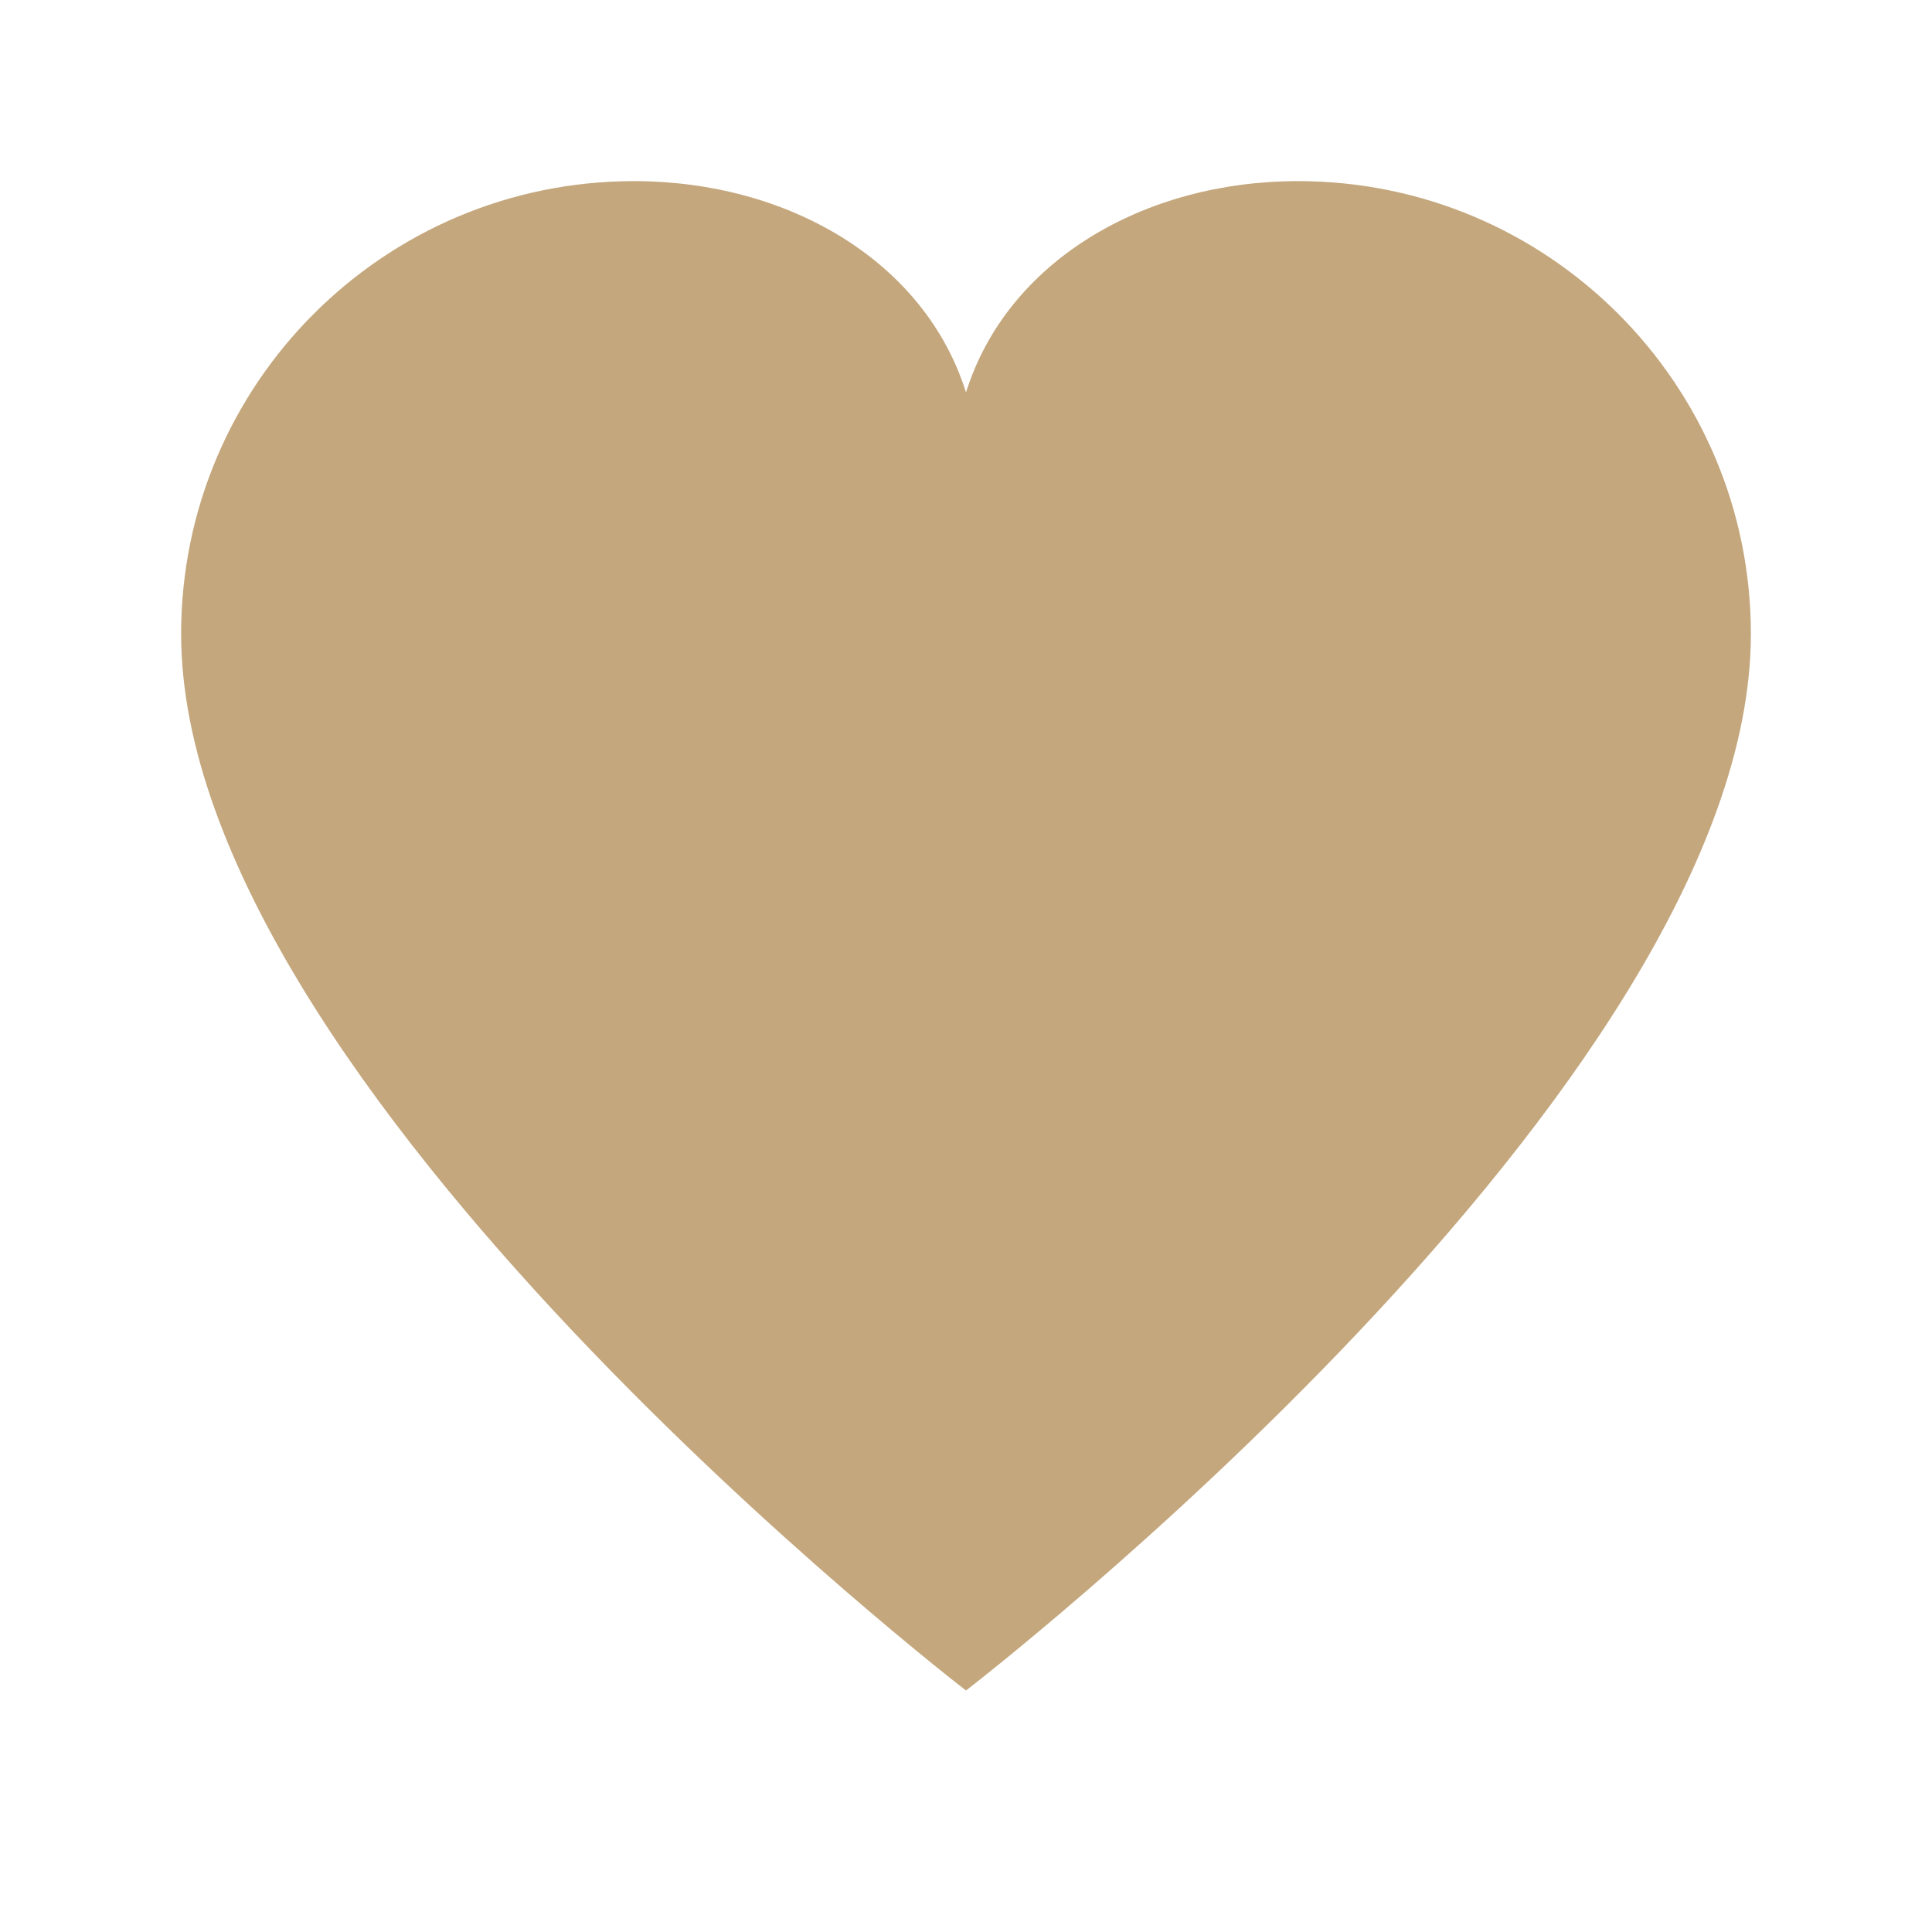
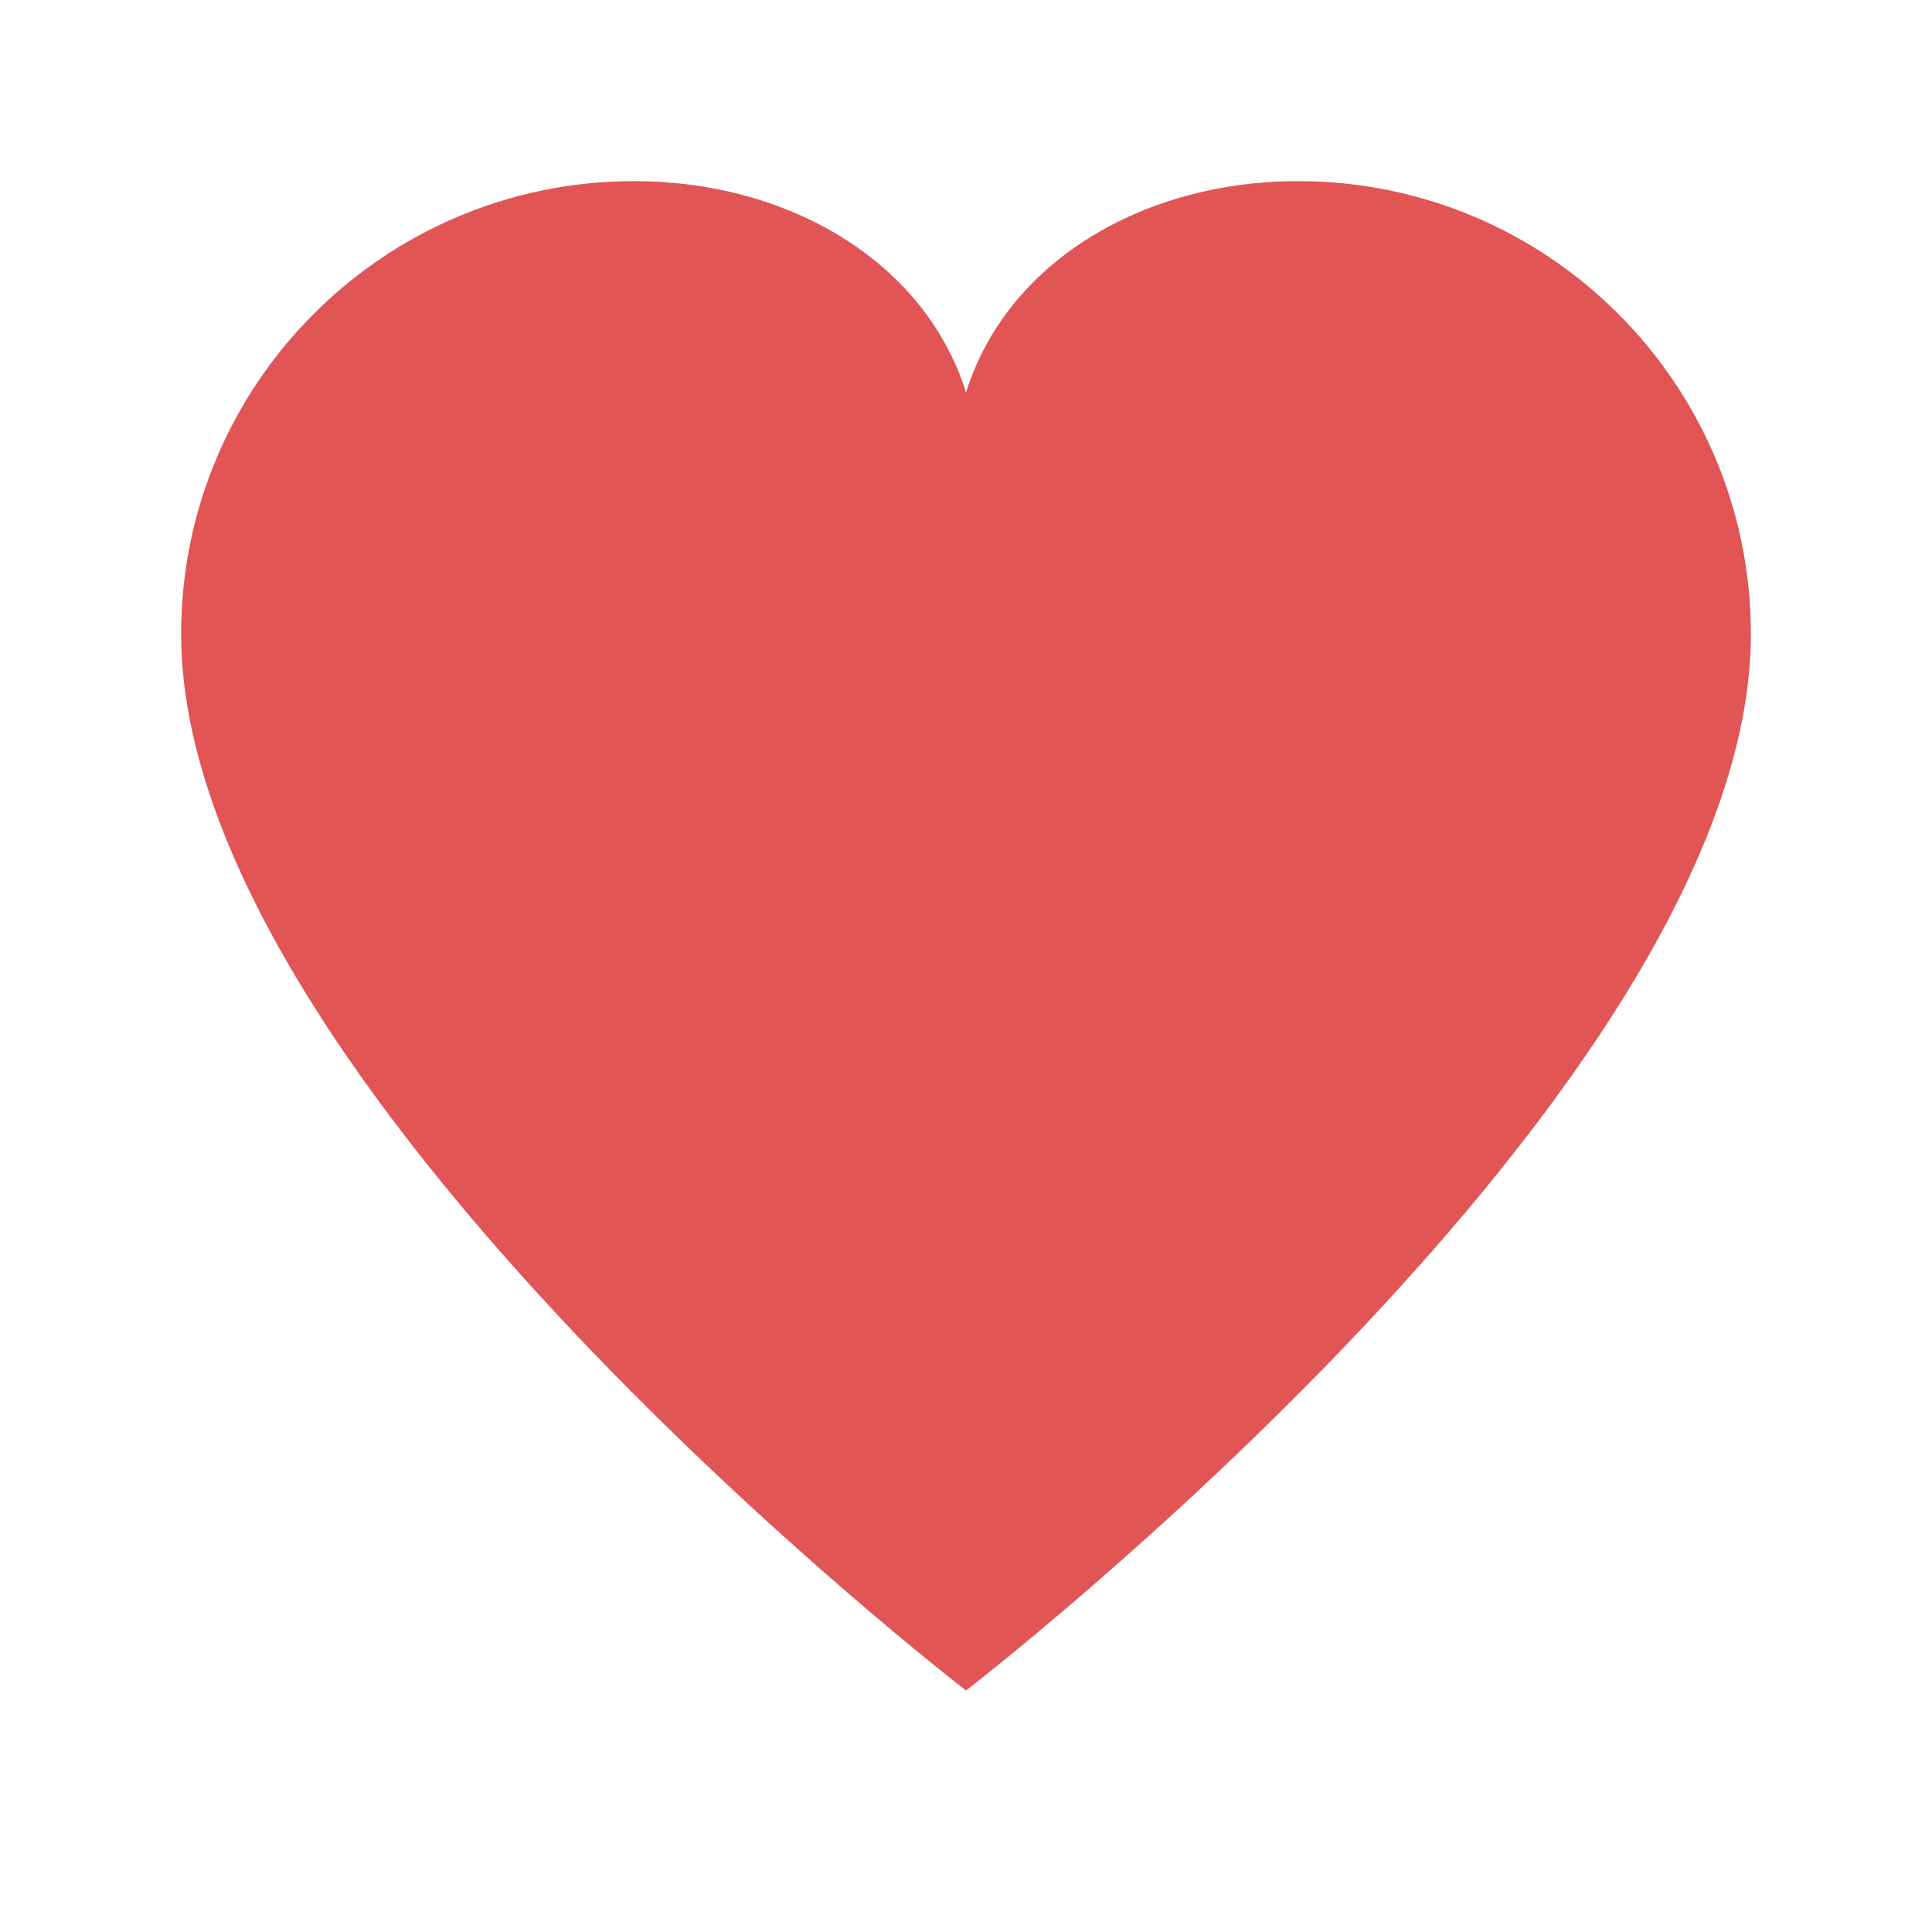
<svg xmlns="http://www.w3.org/2000/svg" viewBox="0 0 32 32">
-   <path d="M16 28C16 28 3 18 3 10.5C3 6.36 6.36 3 10.5 3C13.06 3 15.32 4.33 16 6.5C16.68 4.33 18.94 3 21.5 3C25.64 3 29 6.36 29 10.5C29 18 16 28 16 28Z" fill="#c4a77d" />
+   <path d="M16 28C16 28 3 18 3 10.5C3 6.36 6.36 3 10.5 3C13.06 3 15.32 4.33 16 6.5C16.68 4.33 18.94 3 21.5 3C25.64 3 29 6.36 29 10.5C29 18 16 28 16 28Z" fill="#e25555" />
</svg>
